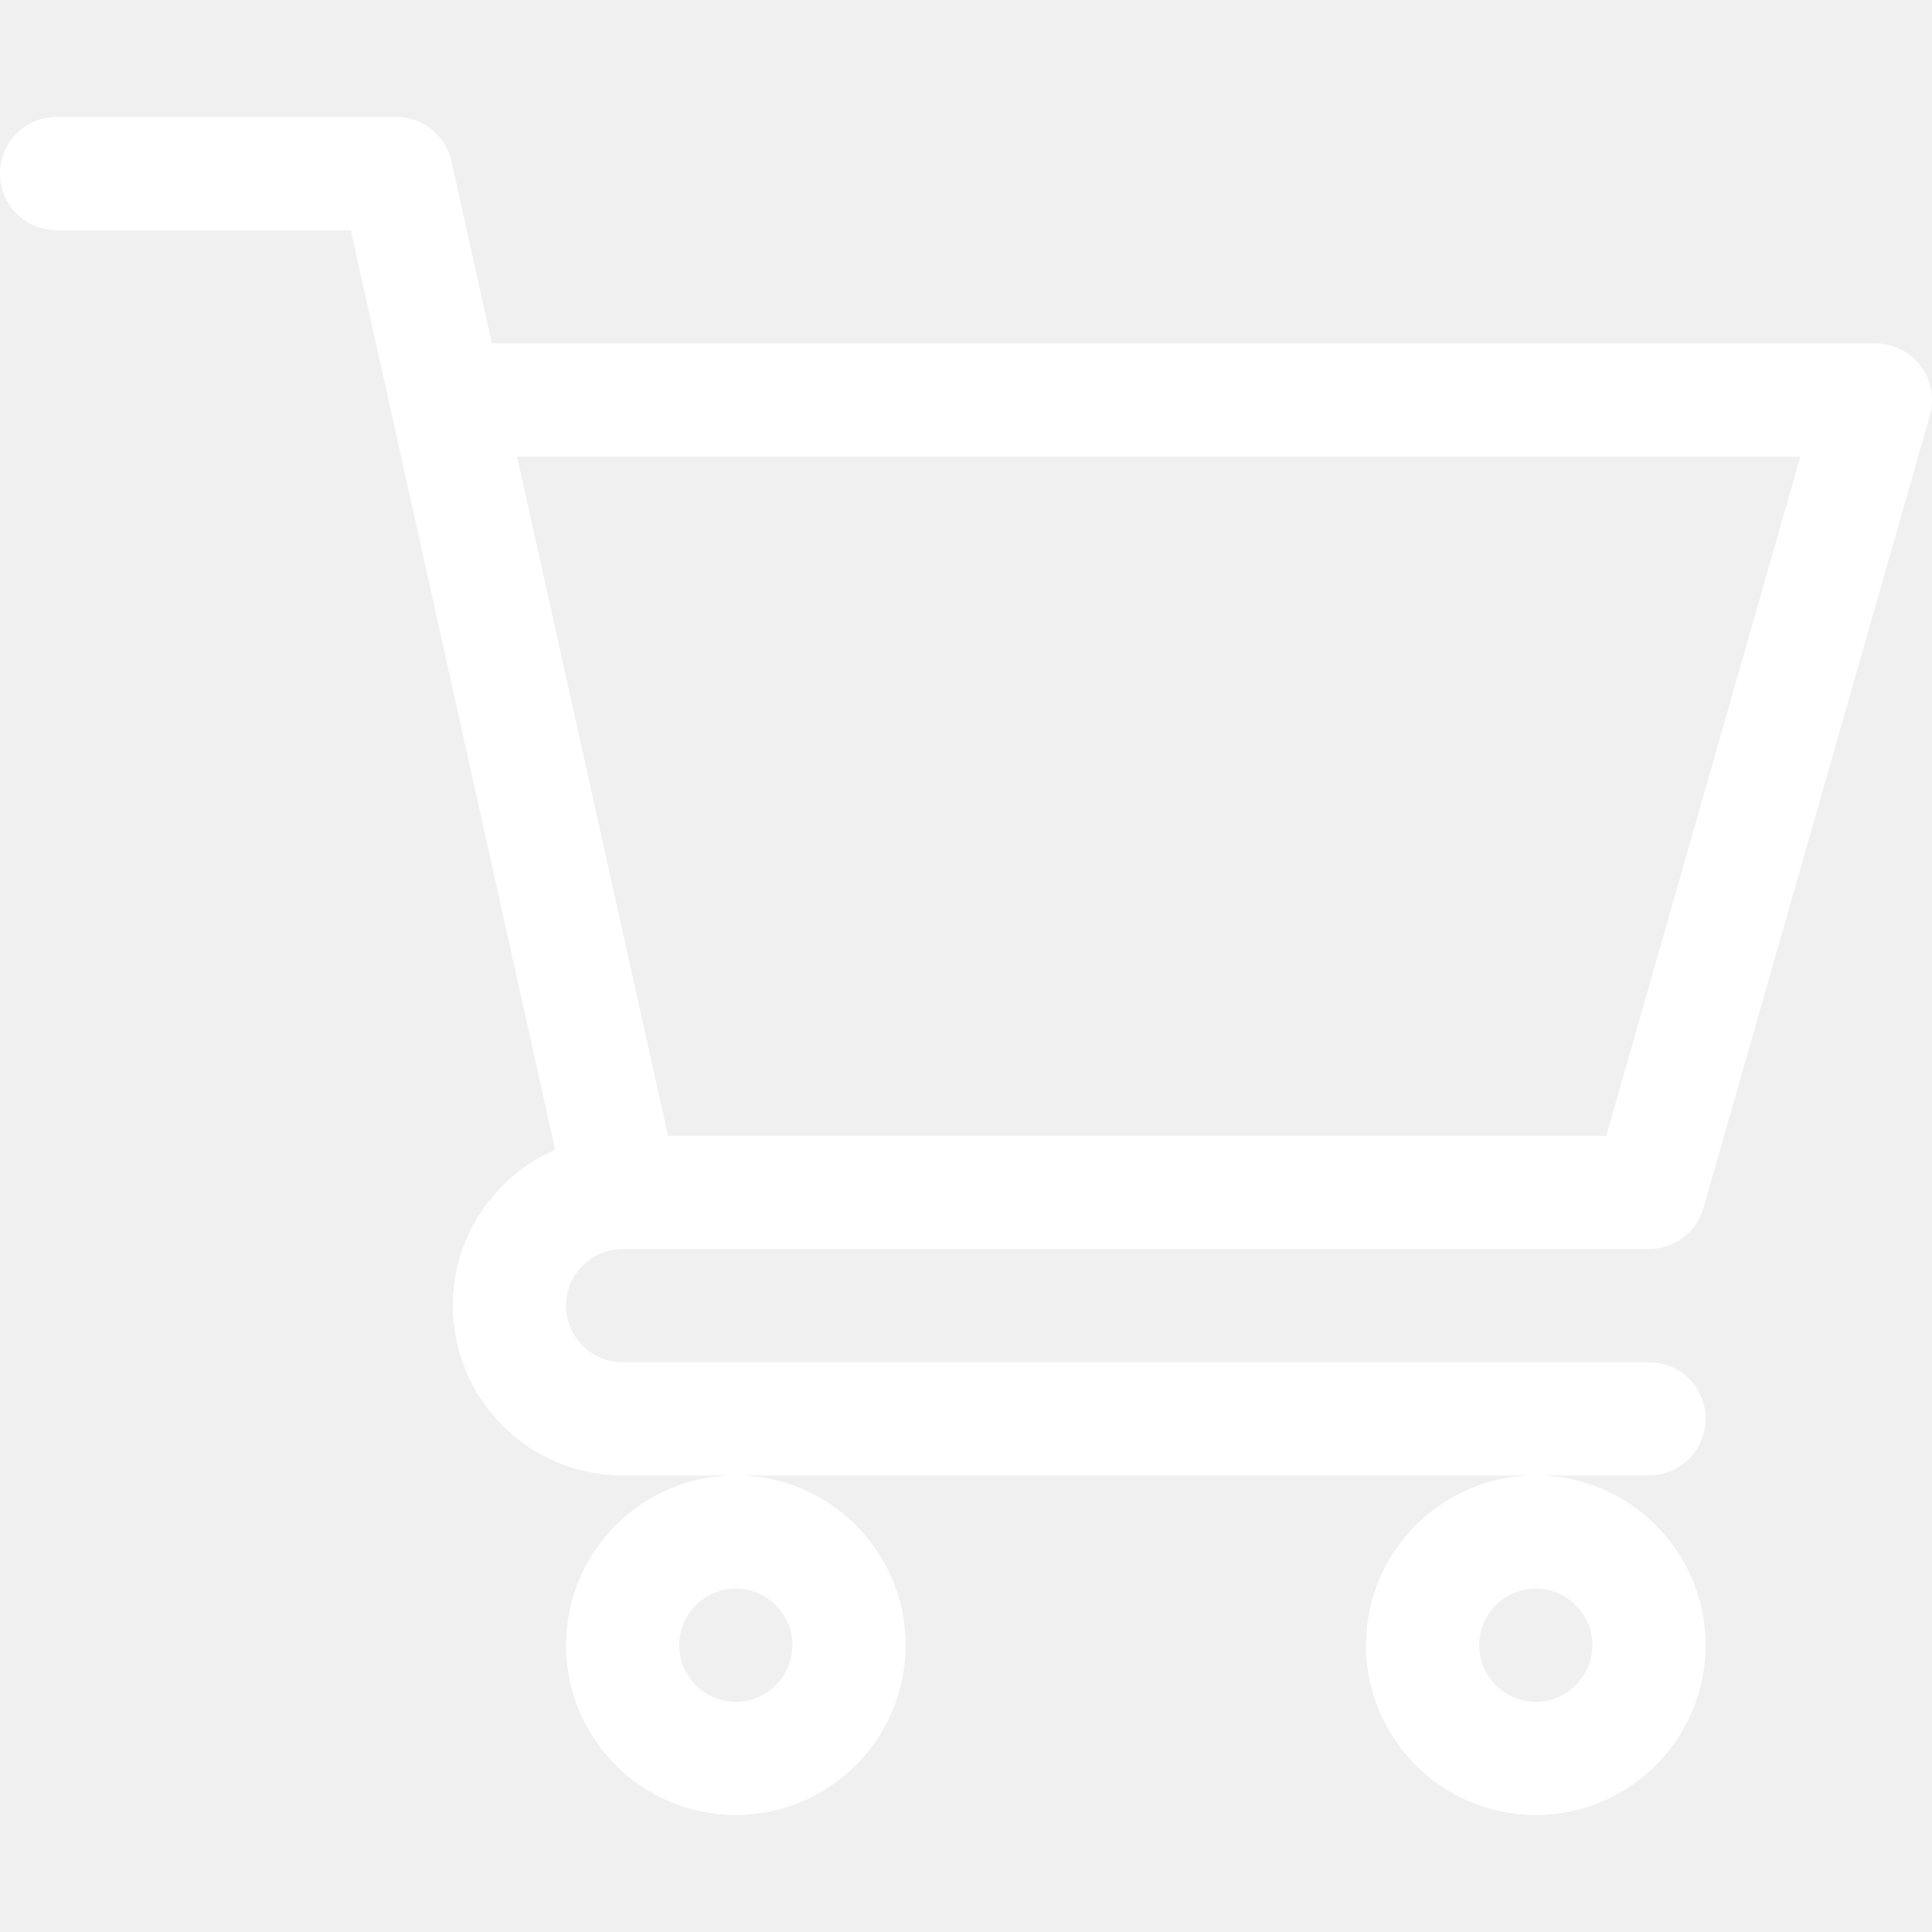
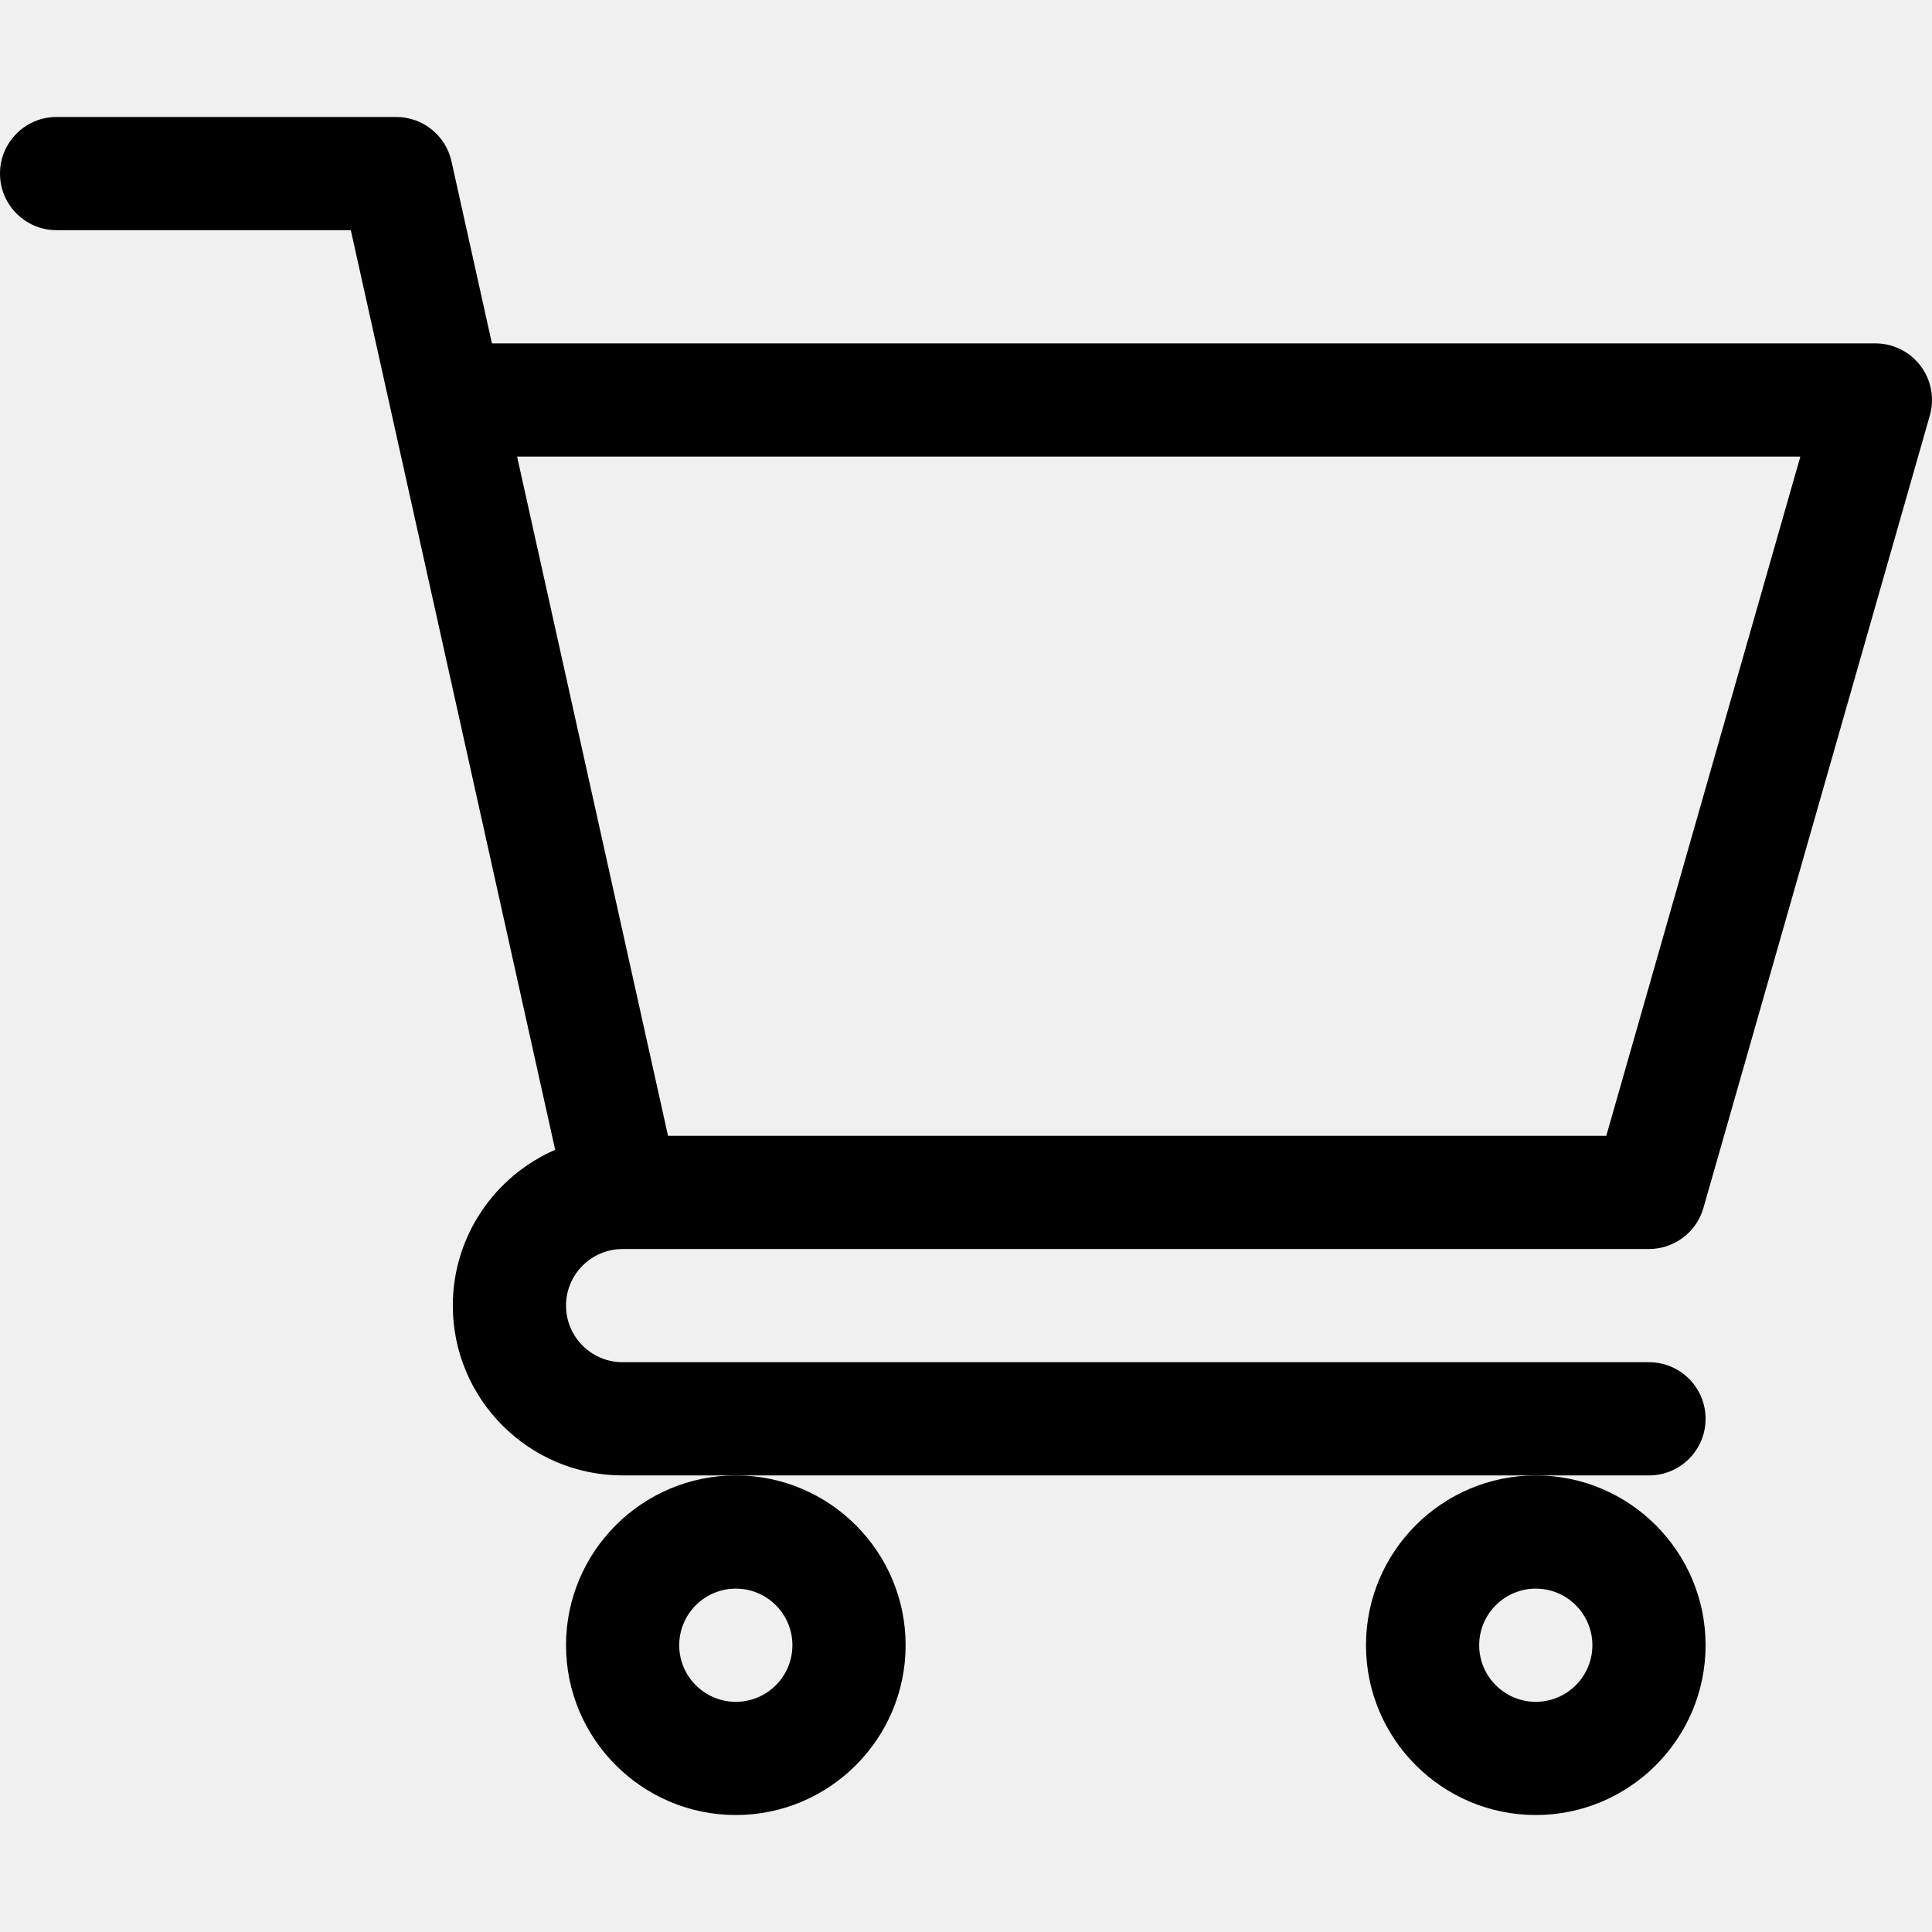
- <svg xmlns="http://www.w3.org/2000/svg" height="512pt" viewBox="0 -31 512 512" width="512pt" fill="white">
+ <svg xmlns="http://www.w3.org/2000/svg" height="512pt" viewBox="0 -31 512 512" width="512pt">
  <path d="m164.961 300.004h.023c.02 0 .039-.004.059-.004h271.957c6.695 0 12.582-4.441 14.422-10.879l60-210c1.293-4.527.387-9.395-2.445-13.152-2.836-3.758-7.27-5.969-11.977-5.969h-366.633l-10.723-48.254c-1.527-6.863-7.613-11.746-14.645-11.746h-90c-8.285 0-15 6.715-15 15s6.715 15 15 15h77.969c1.898 8.551 51.312 230.918 54.156 243.711-15.941 6.93-27.125 22.824-27.125 41.289 0 24.812 20.188 45 45 45h272c8.285 0 15-6.715 15-15s-6.715-15-15-15h-272c-8.27 0-15-6.73-15-15 0-8.258 6.707-14.977 14.961-14.996zm312.152-210.004-51.43 180h-248.652l-40-180zm0 0" />
  <path d="m150 405c0 24.812 20.188 45 45 45s45-20.188 45-45-20.188-45-45-45-45 20.188-45 45zm45-15c8.27 0 15 6.73 15 15s-6.73 15-15 15-15-6.73-15-15 6.73-15 15-15zm0 0" />
  <path d="m362 405c0 24.812 20.188 45 45 45s45-20.188 45-45-20.188-45-45-45-45 20.188-45 45zm45-15c8.27 0 15 6.73 15 15s-6.73 15-15 15-15-6.73-15-15 6.73-15 15-15zm0 0" />
</svg>
